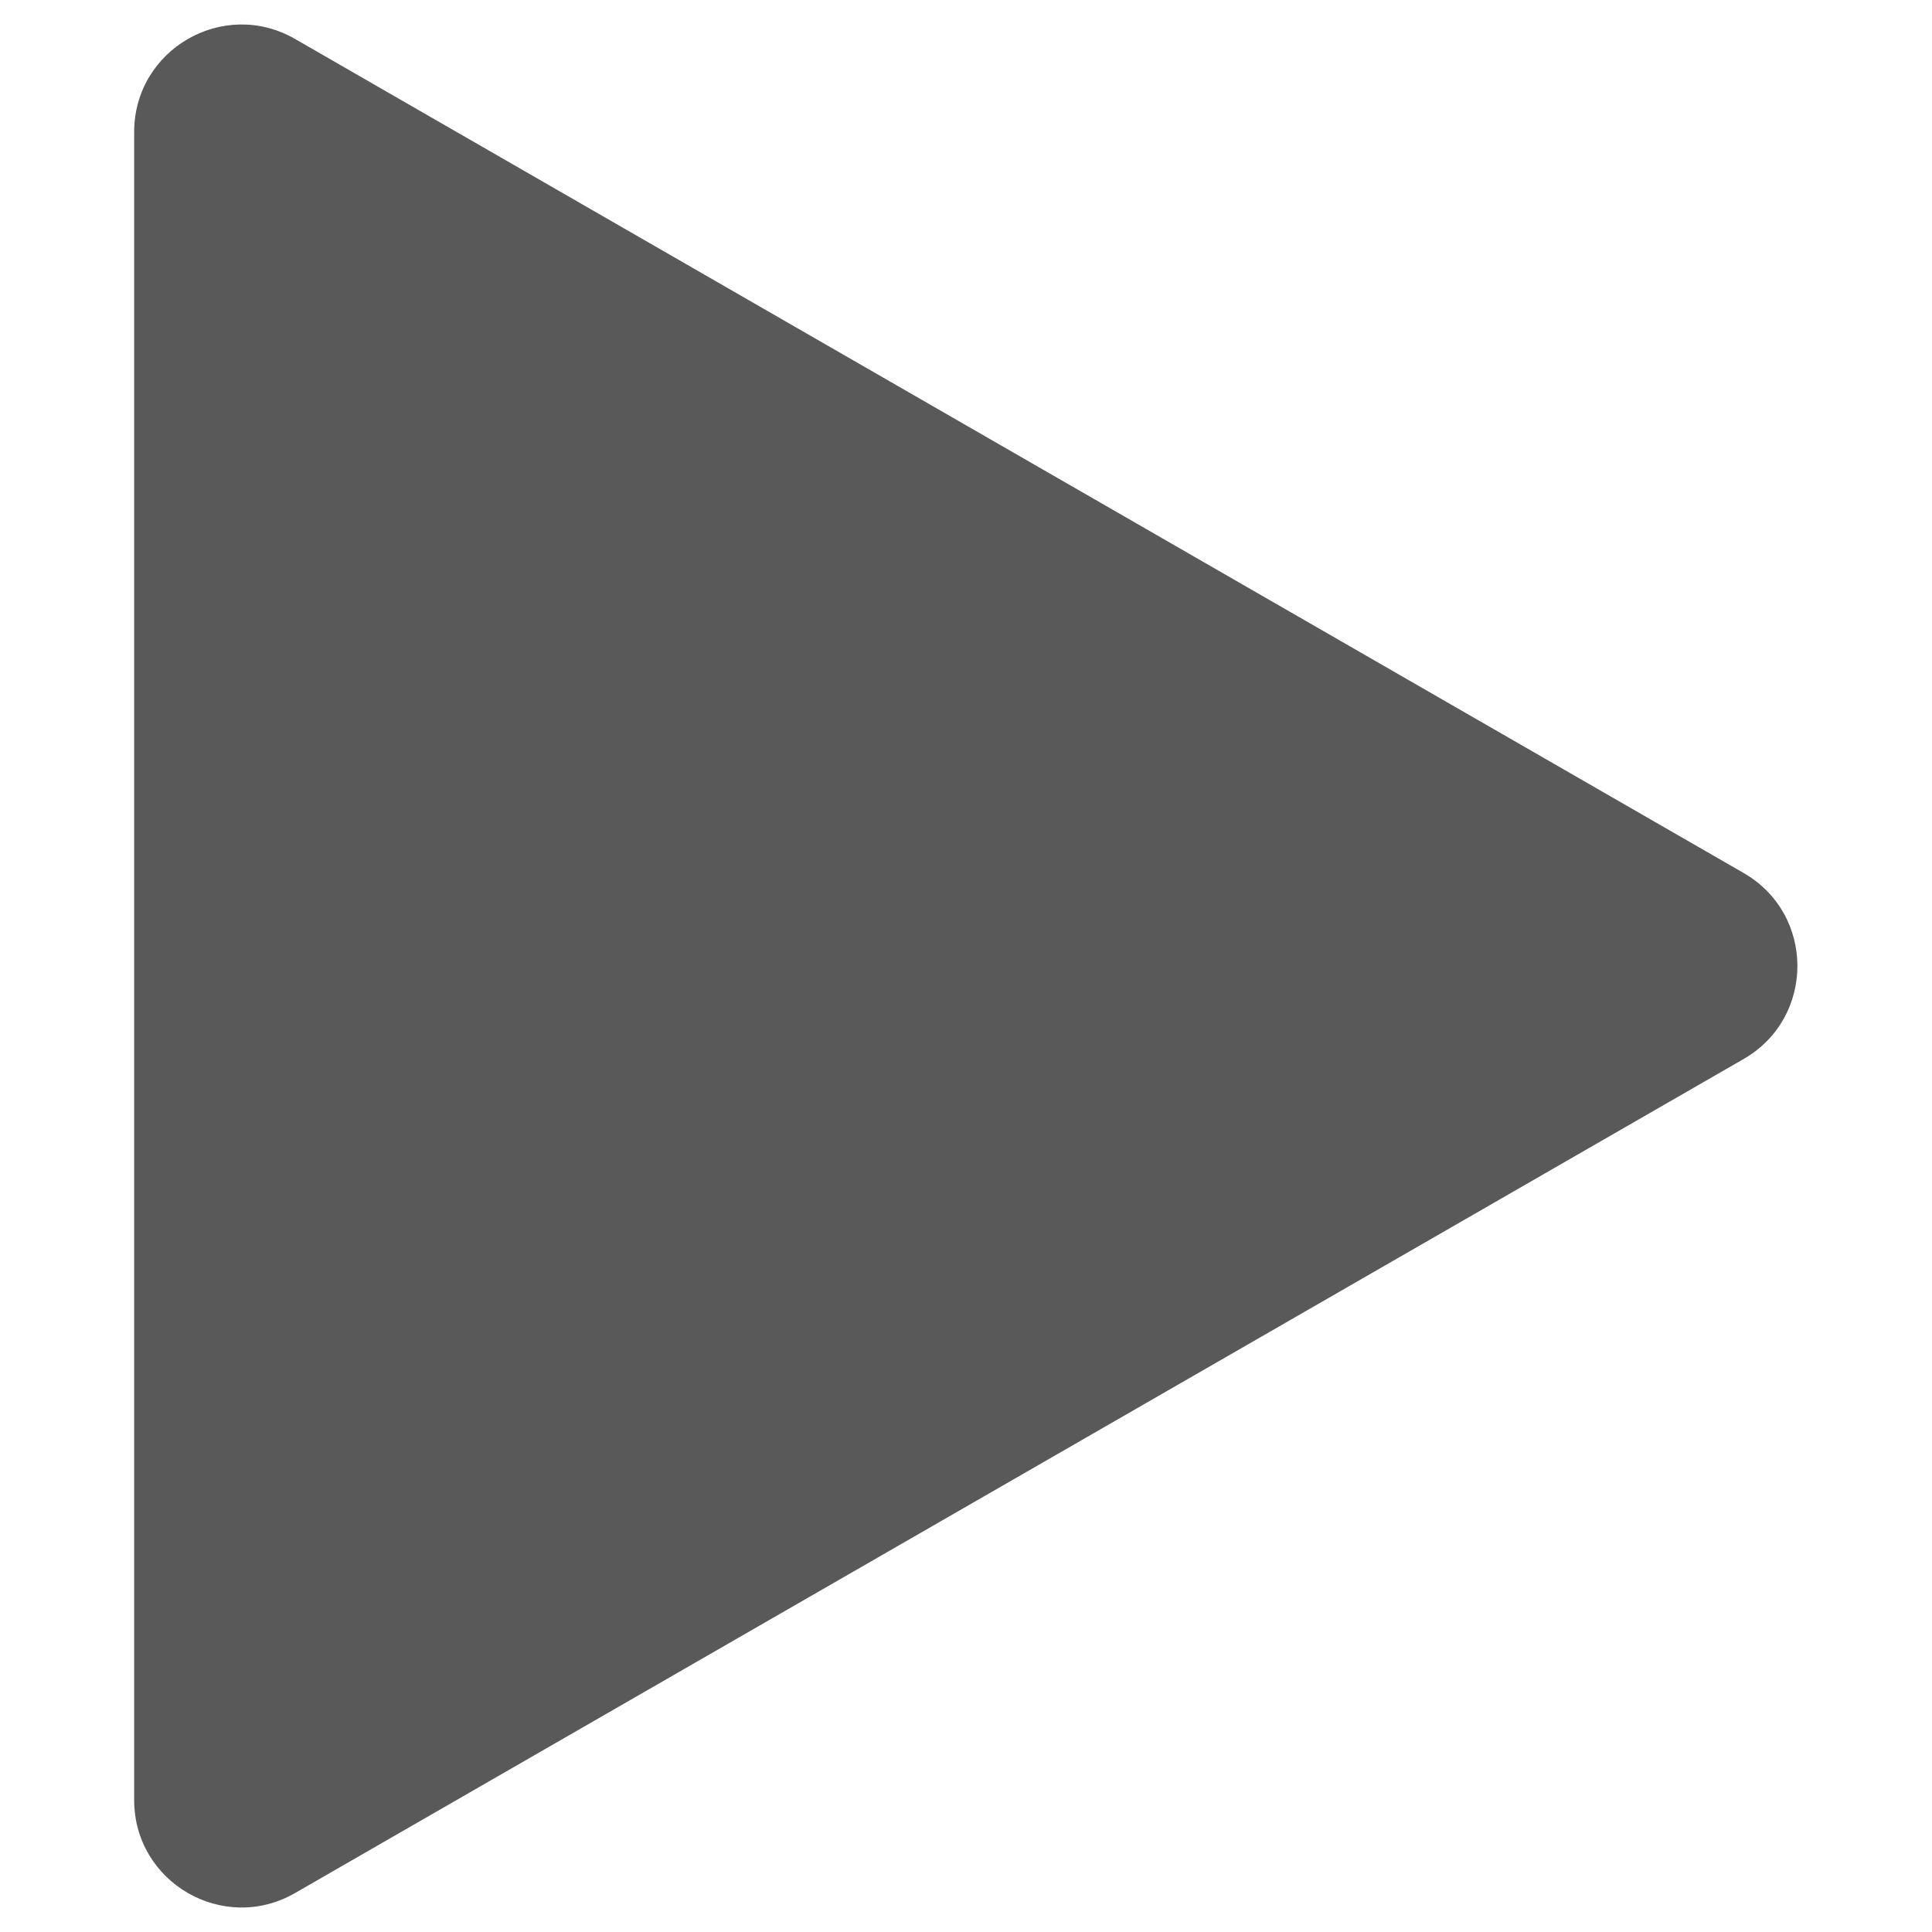
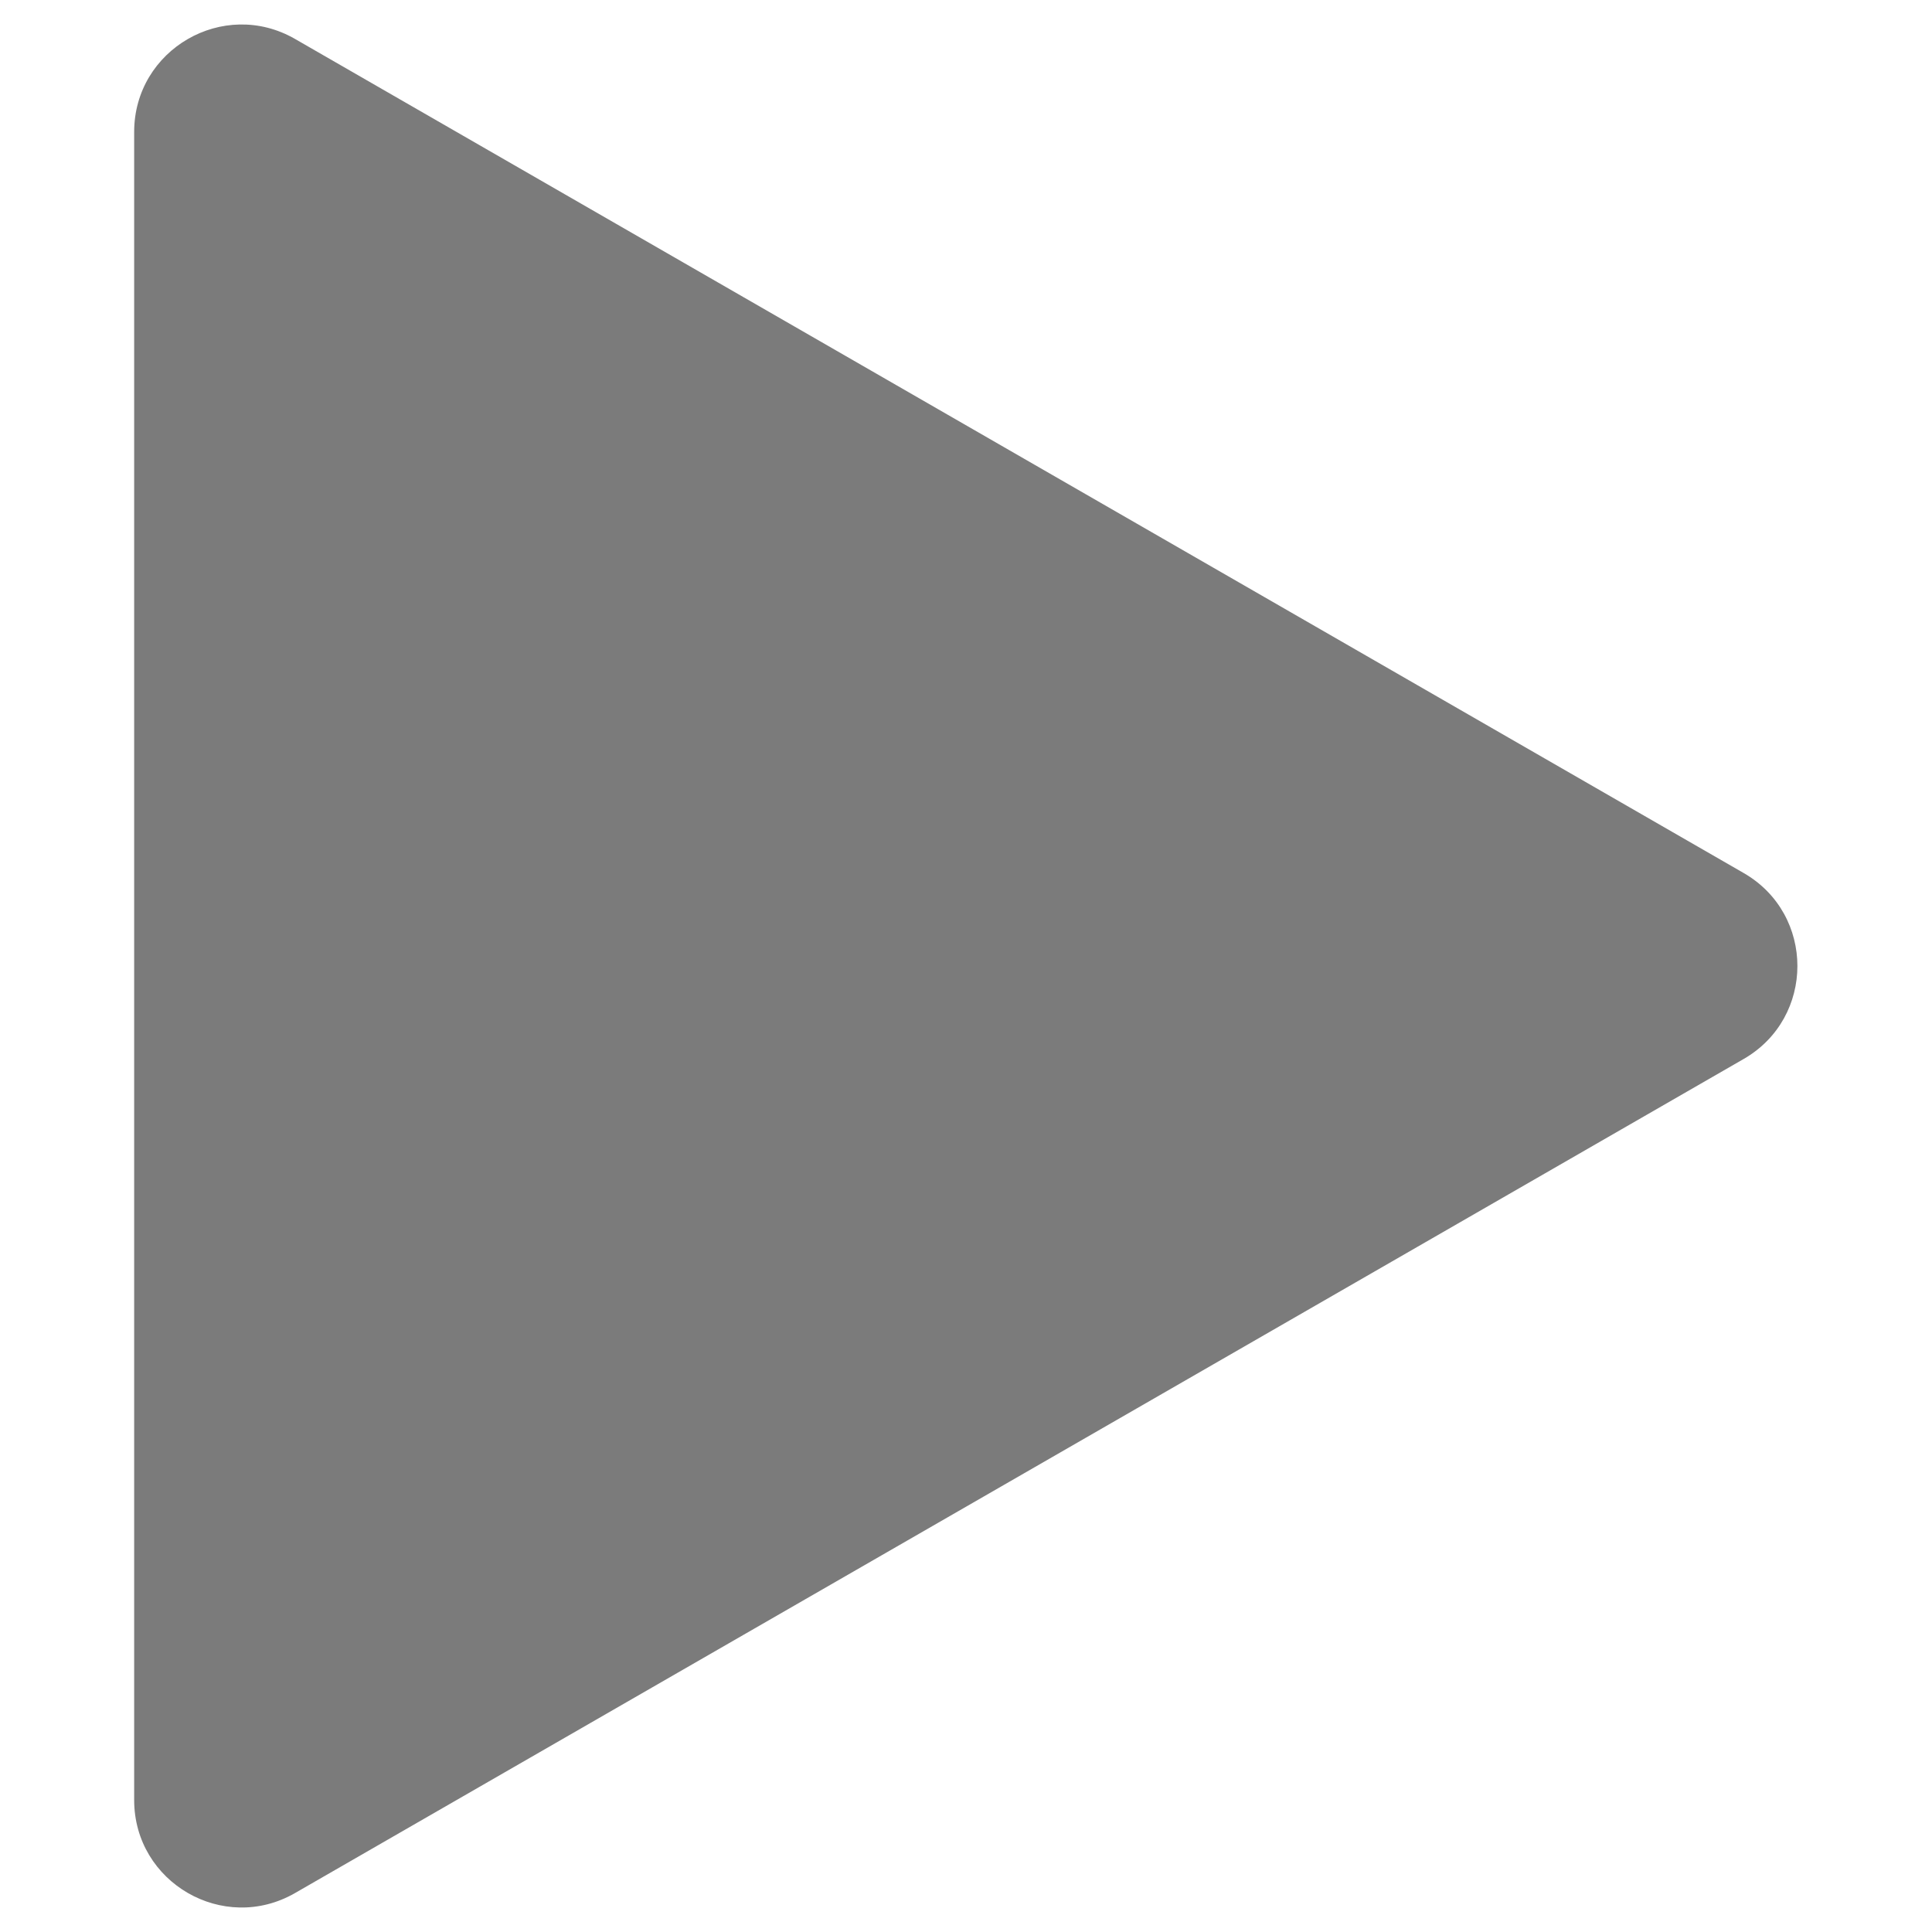
<svg xmlns="http://www.w3.org/2000/svg" width="22" height="22" viewBox="0 0 31 36" fill="none">
-   <path d="M29.99 16.267C31.326 17.036 31.326 18.964 29.99 19.733L2.998 35.274C1.665 36.042 0 35.079 0 33.541L0 2.459C0 0.921 1.665 -0.042 2.998 0.726L29.99 16.267Z" fill="#595959" />
+   <path d="M29.99 16.267C31.326 17.036 31.326 18.964 29.99 19.733L2.998 35.274C1.665 36.042 0 35.079 0 33.541L0 2.459C0 0.921 1.665 -0.042 2.998 0.726L29.99 16.267Z" fill="#7B7B7B" />
</svg>
